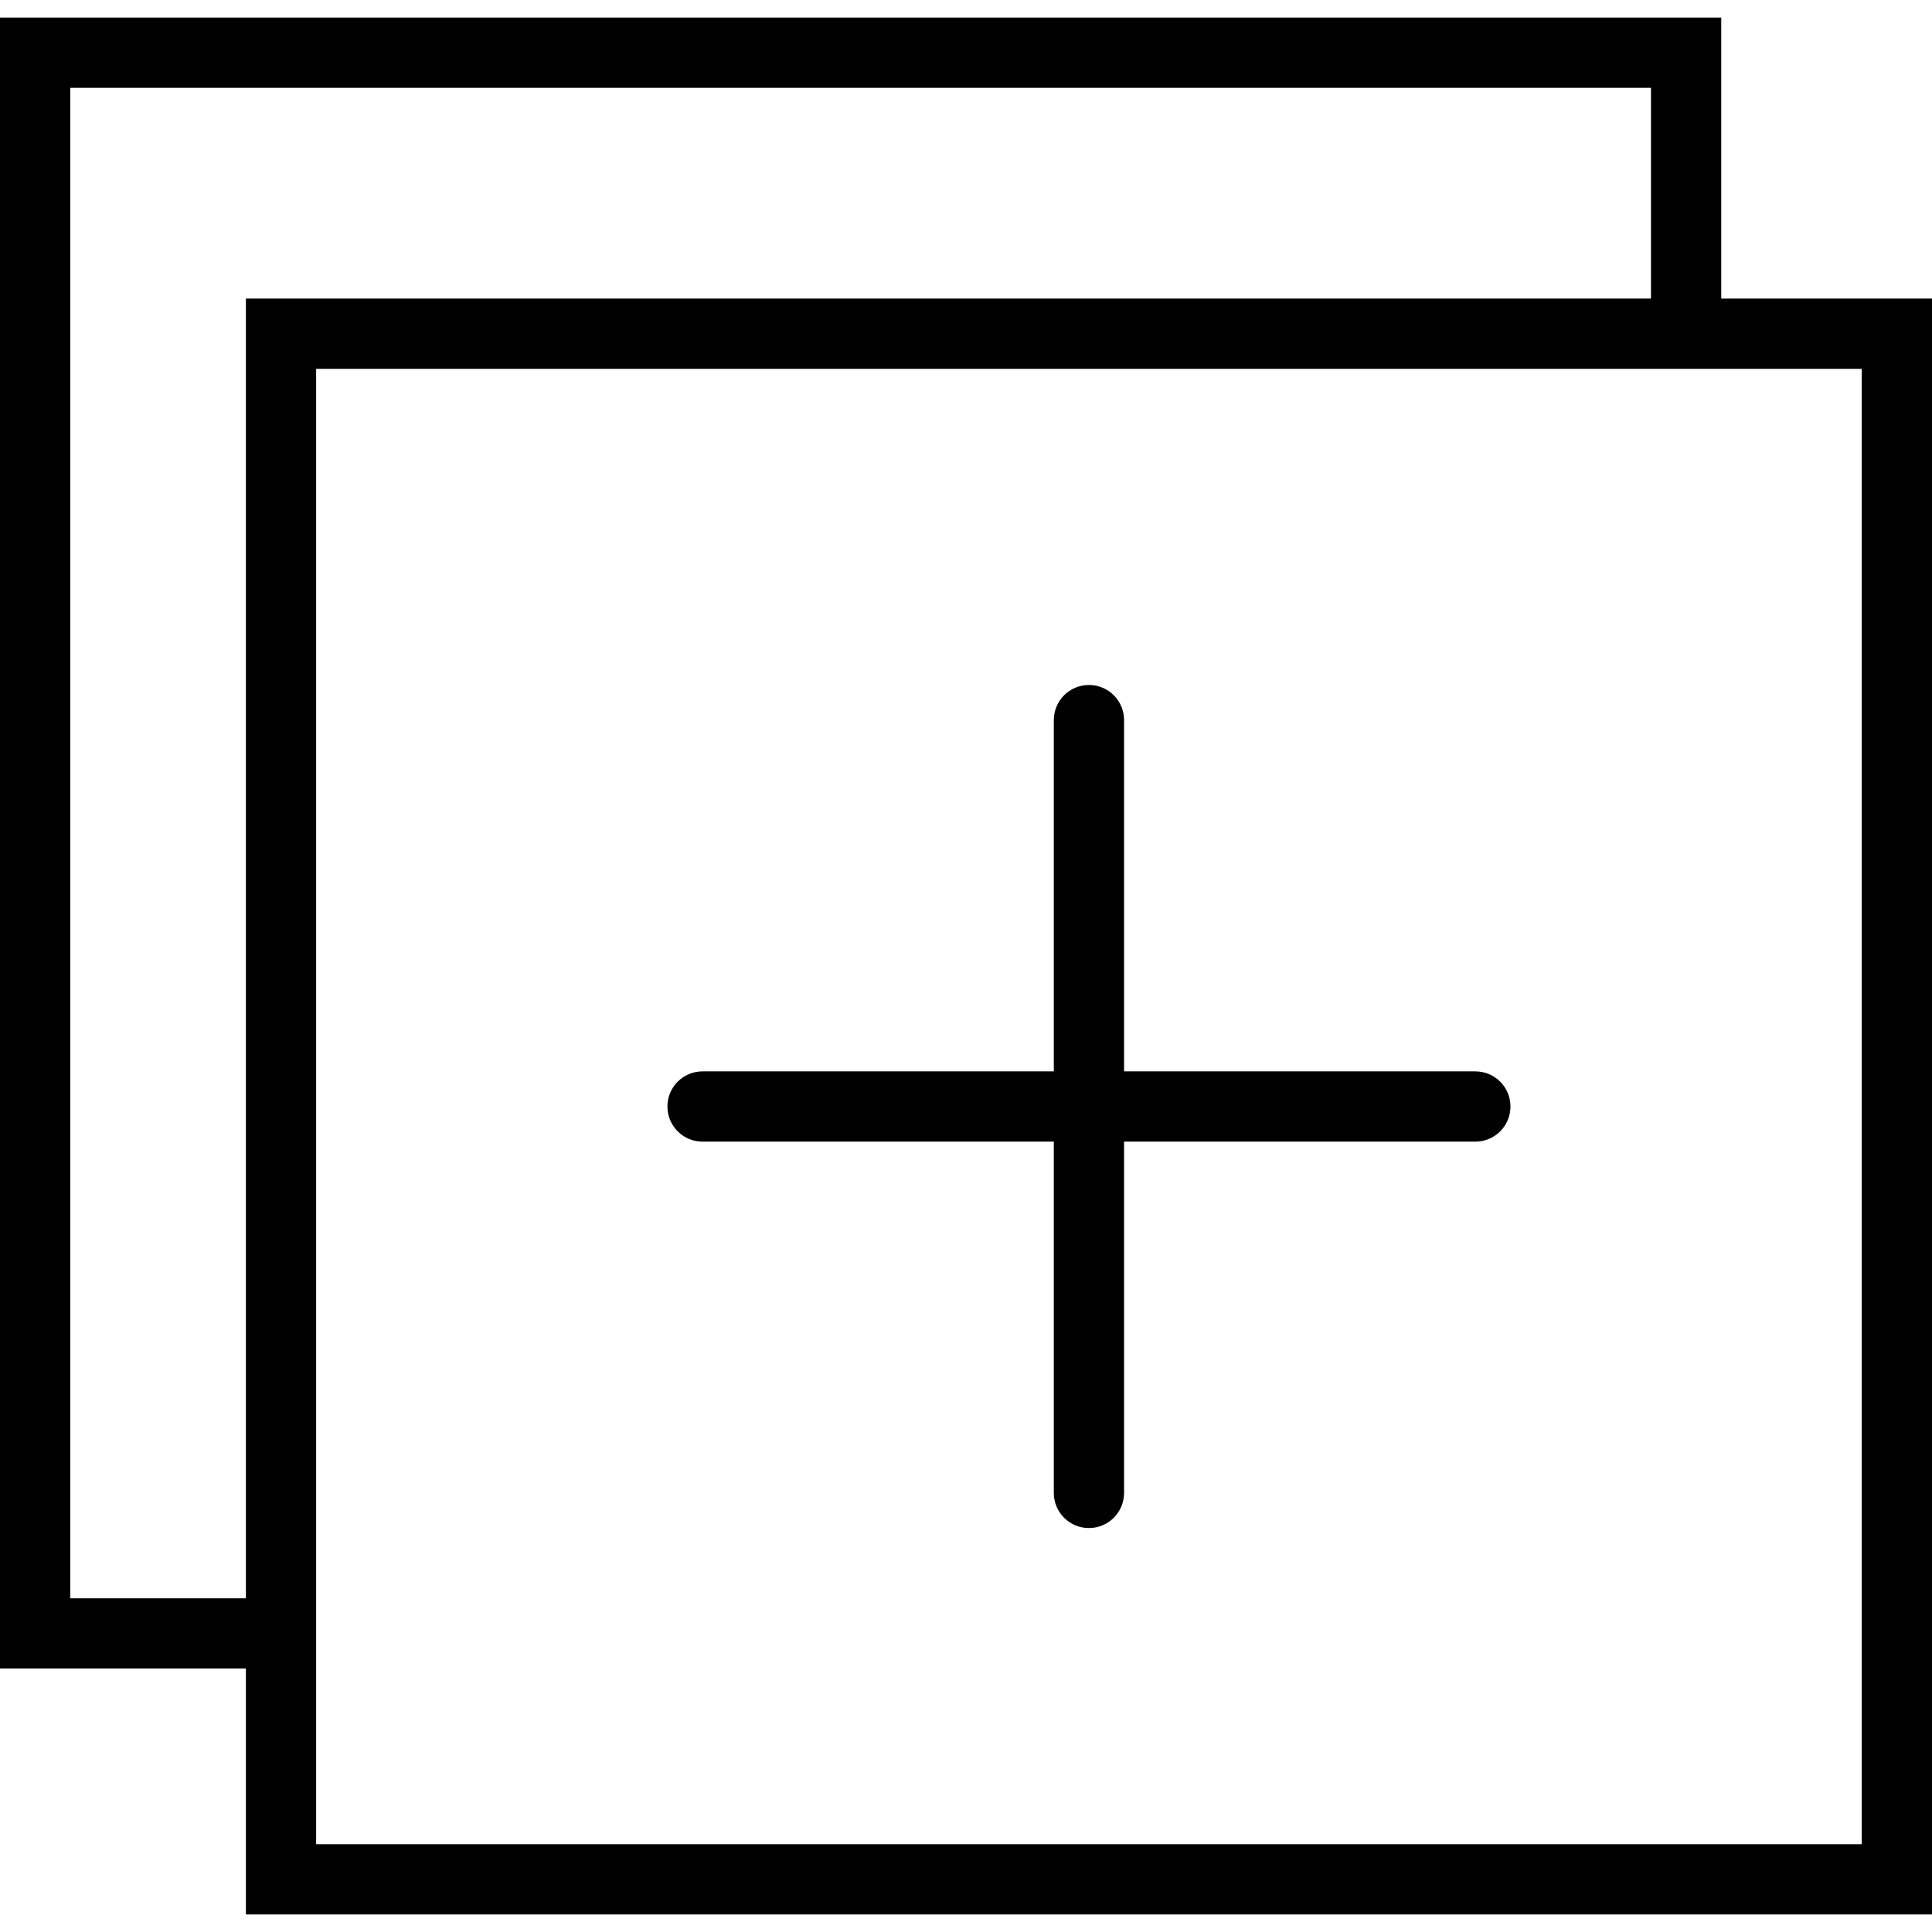
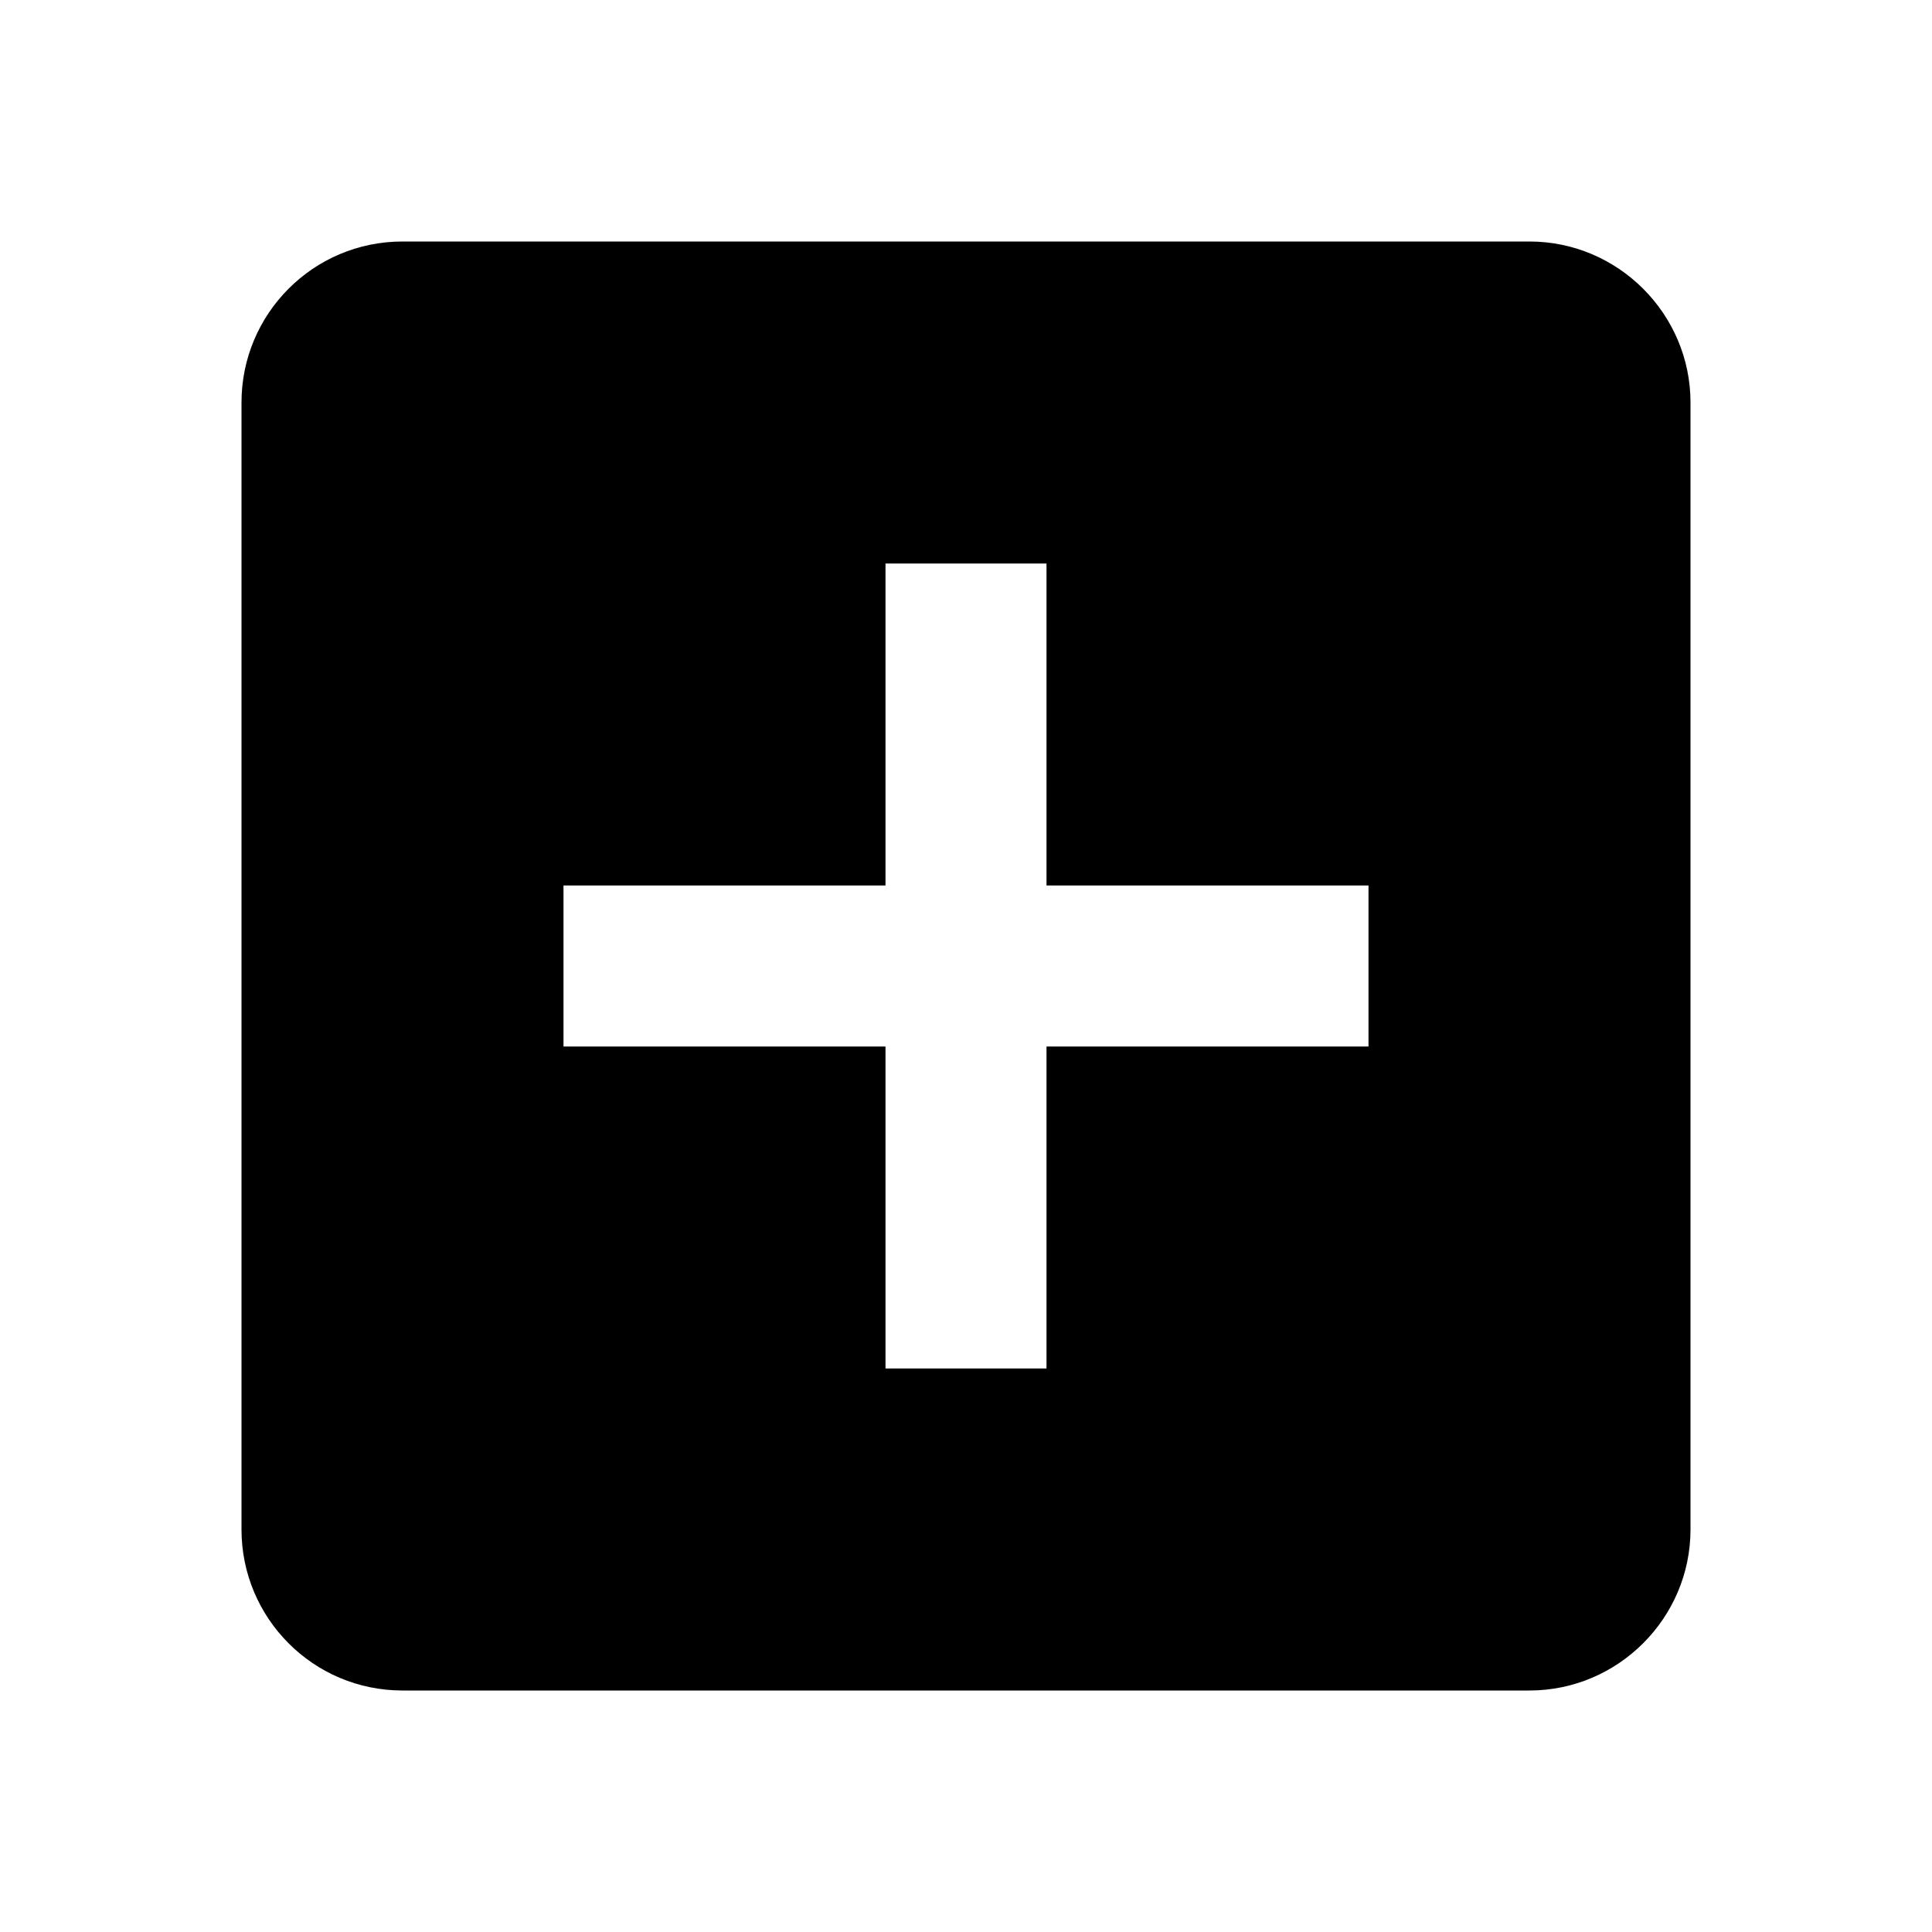
- <svg xmlns="http://www.w3.org/2000/svg" width="24" height="24" viewBox="0 0 55 55">
-   <path d="M49,8.5v-8H0v47h7v7h48v-46H49z M2,45.5v-43h45v6H7v37H2z M53,52.5H9v-5v-37h40h4V52.5z" />
-   <path d="M42,30.5H32v-10c0-0.553-0.447-1-1-1s-1,0.447-1,1v10H20c-0.553,0-1,0.447-1,1s0.447,1,1,1h10v10c0,0.553,0.447,1,1,1   s1-0.447,1-1v-10h10c0.553,0,1-0.447,1-1S42.553,30.5,42,30.5z" />
+ <svg xmlns="http://www.w3.org/2000/svg" width="24" height="24" viewBox="0 0 24 24">
+   <path d="M19 3H5c-1.11 0-2 .9-2 2v14c0 1.1.89 2 2 2h14c1.1 0 2-.9 2-2V5c0-1.1-.9-2-2-2zm-2 10h-4v4h-2v-4H7v-2h4V7h2v4h4v2z" />
+   <path d="M0 0h24v24H0z" fill="none" />
</svg>
